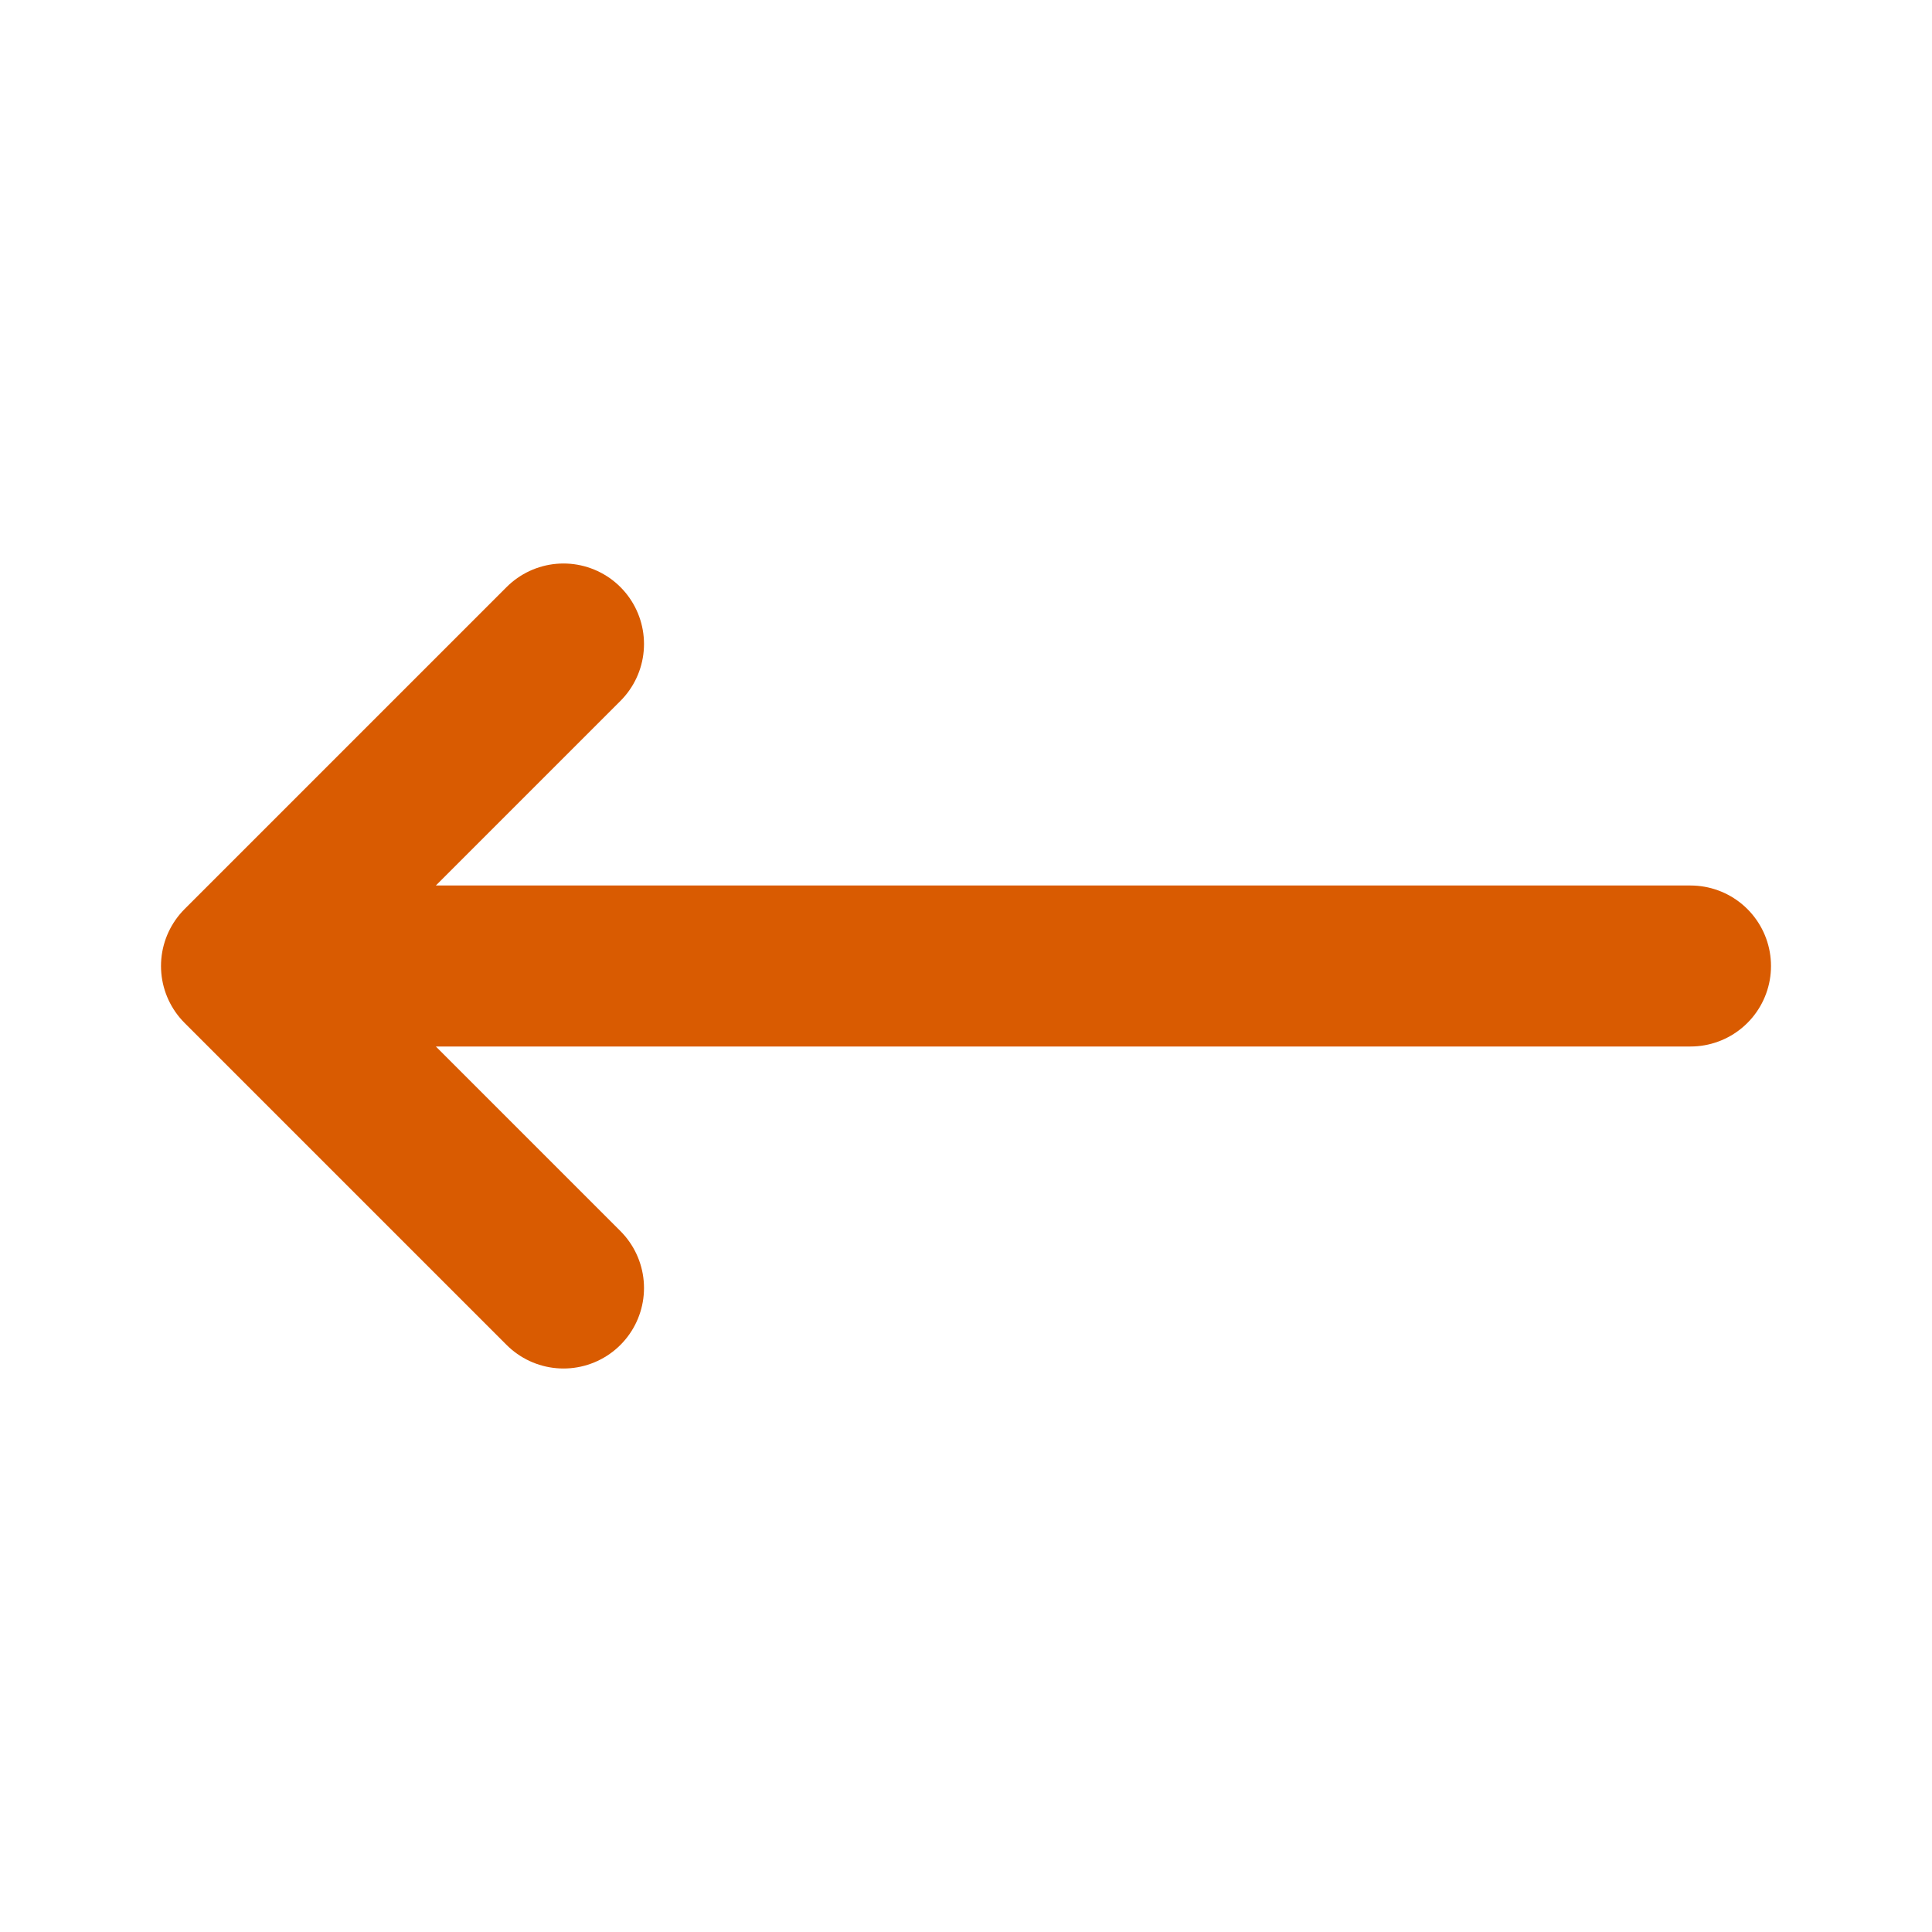
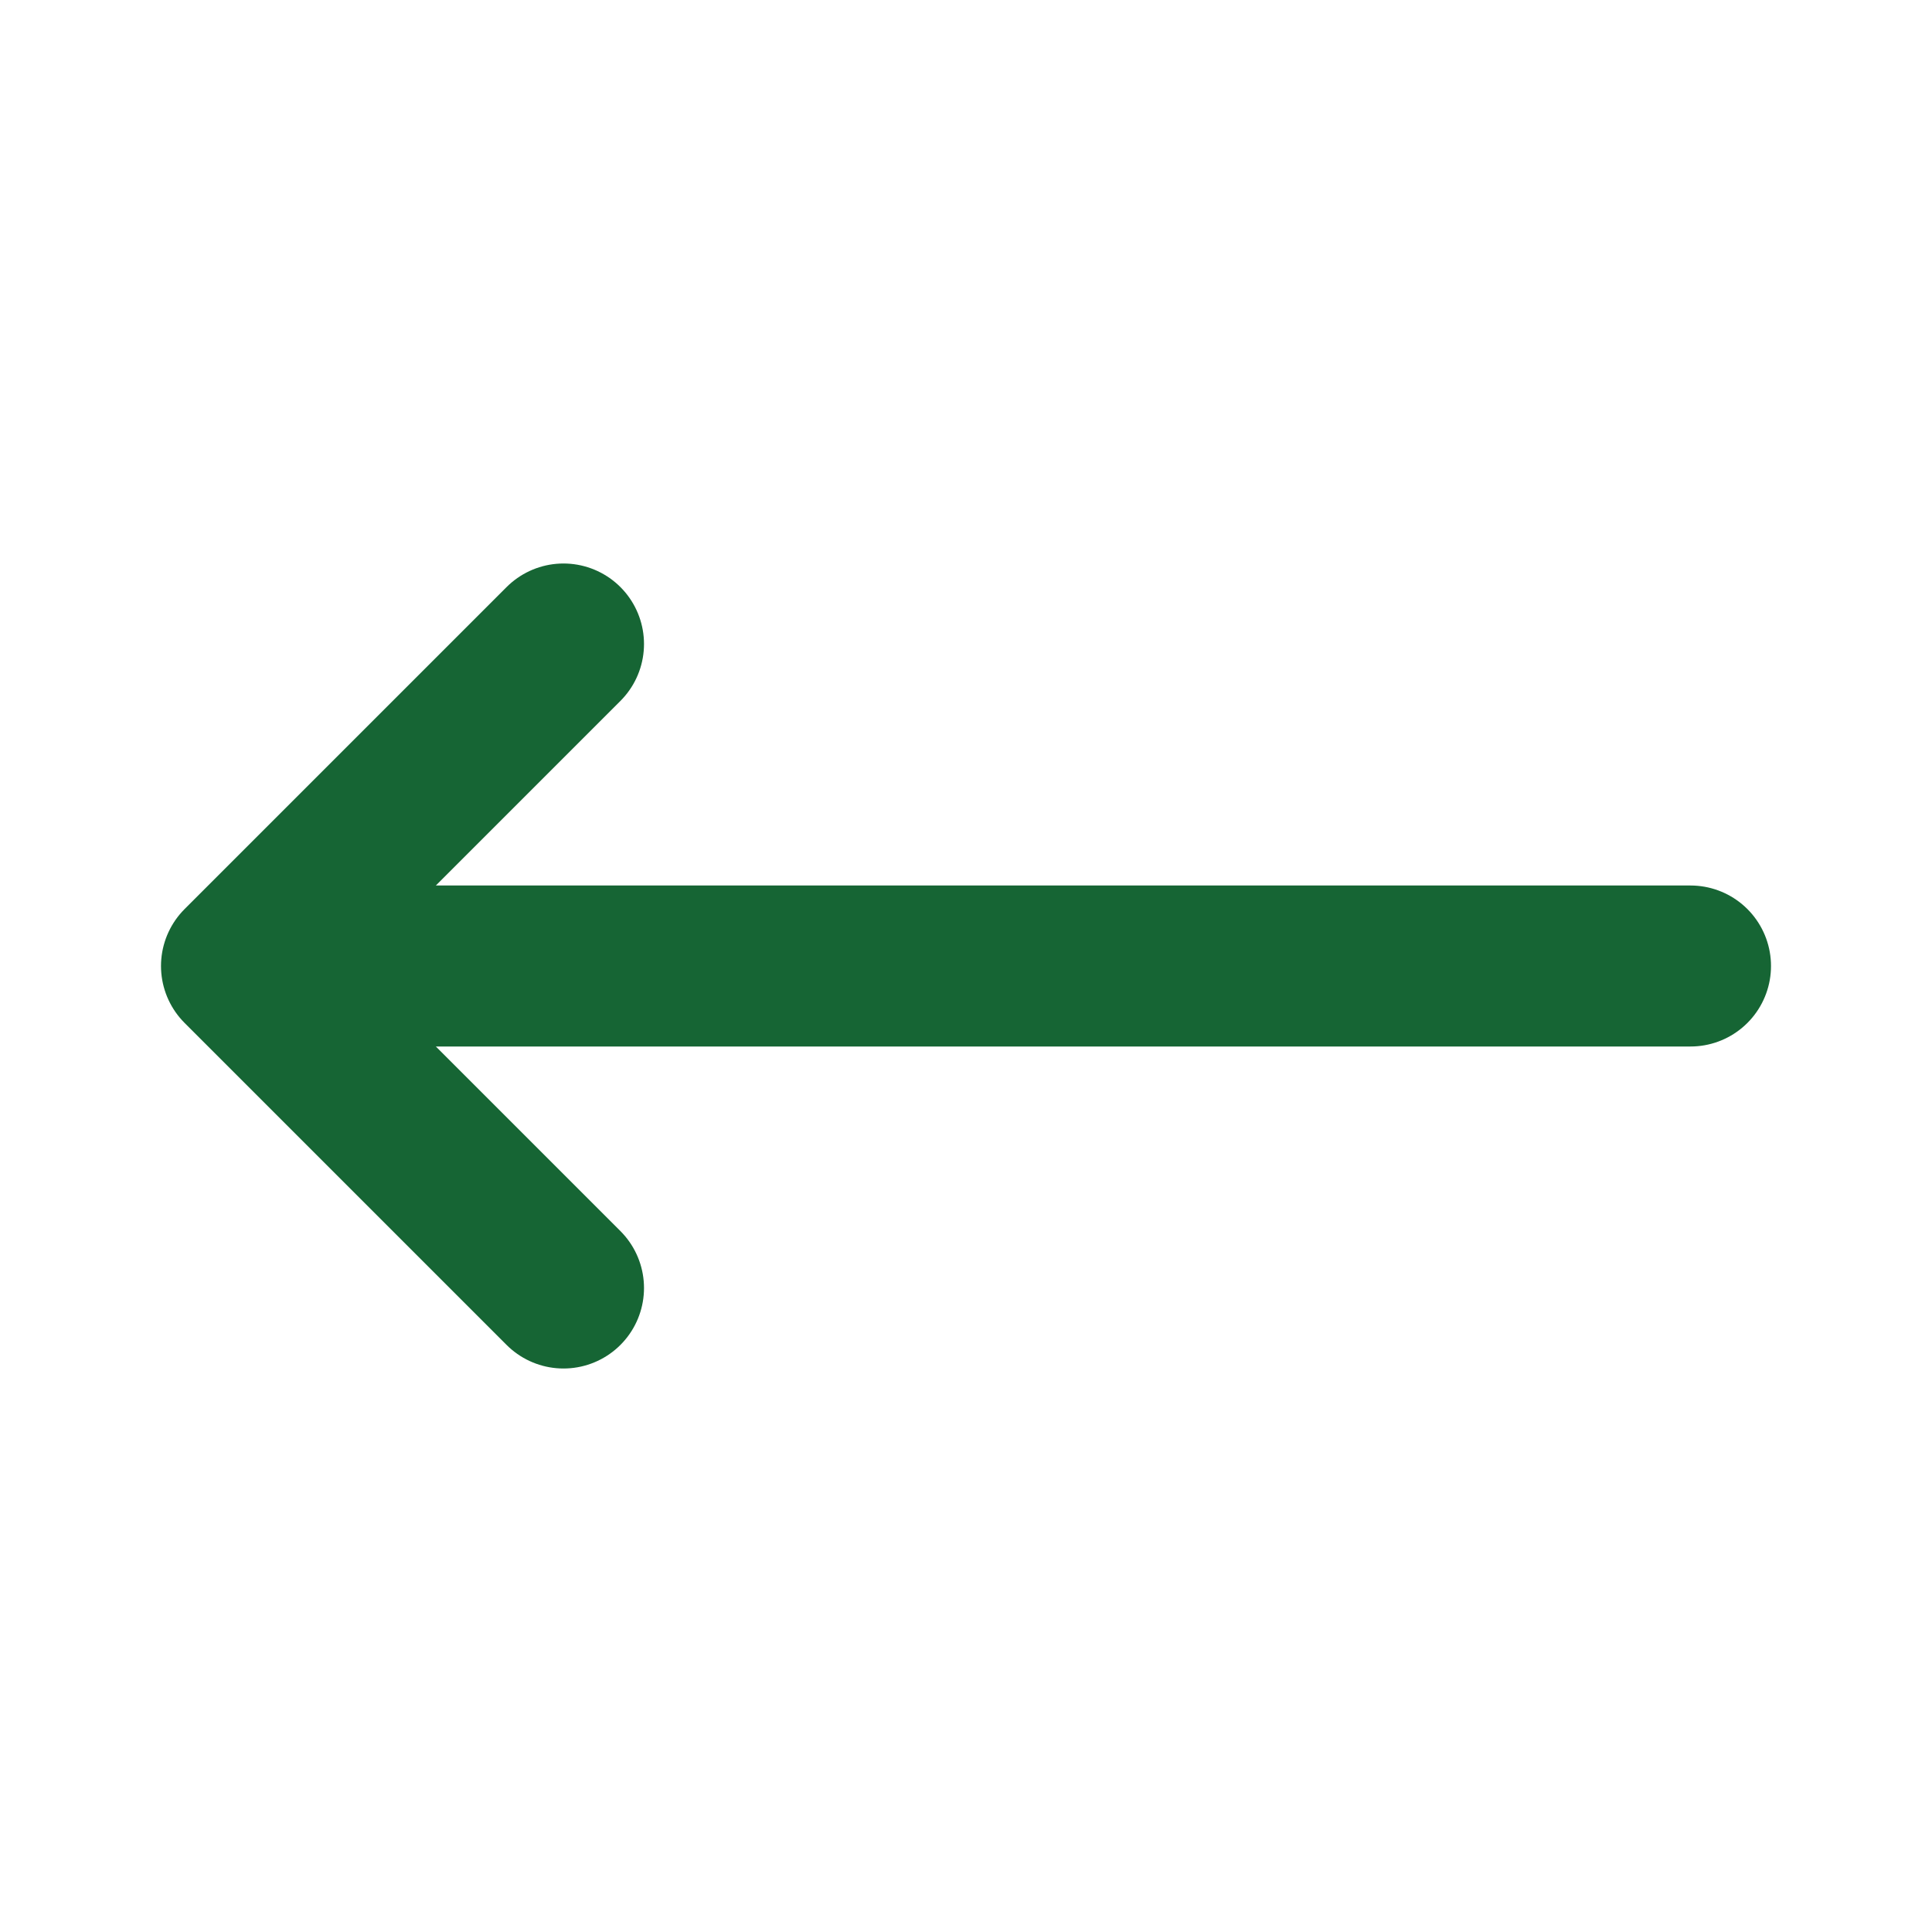
- <svg xmlns="http://www.w3.org/2000/svg" fill="none" viewBox="0 0 24 24" stroke-width="2" stroke="#D95B01" aria-hidden="true" class="h-5 w-5 disabled:bg-slate-300 disabled:text-slate-400">
+ <svg xmlns="http://www.w3.org/2000/svg" fill="none" viewBox="0 0 24 24" stroke-width="2" stroke="#166534" aria-hidden="true" class="h-5 w-5 disabled:bg-slate-300 disabled:text-slate-400">
  <path stroke-linecap="round" stroke-linejoin="round" d="M7 16l-4-4m0 0l4-4m-4 4h18" />
</svg>
